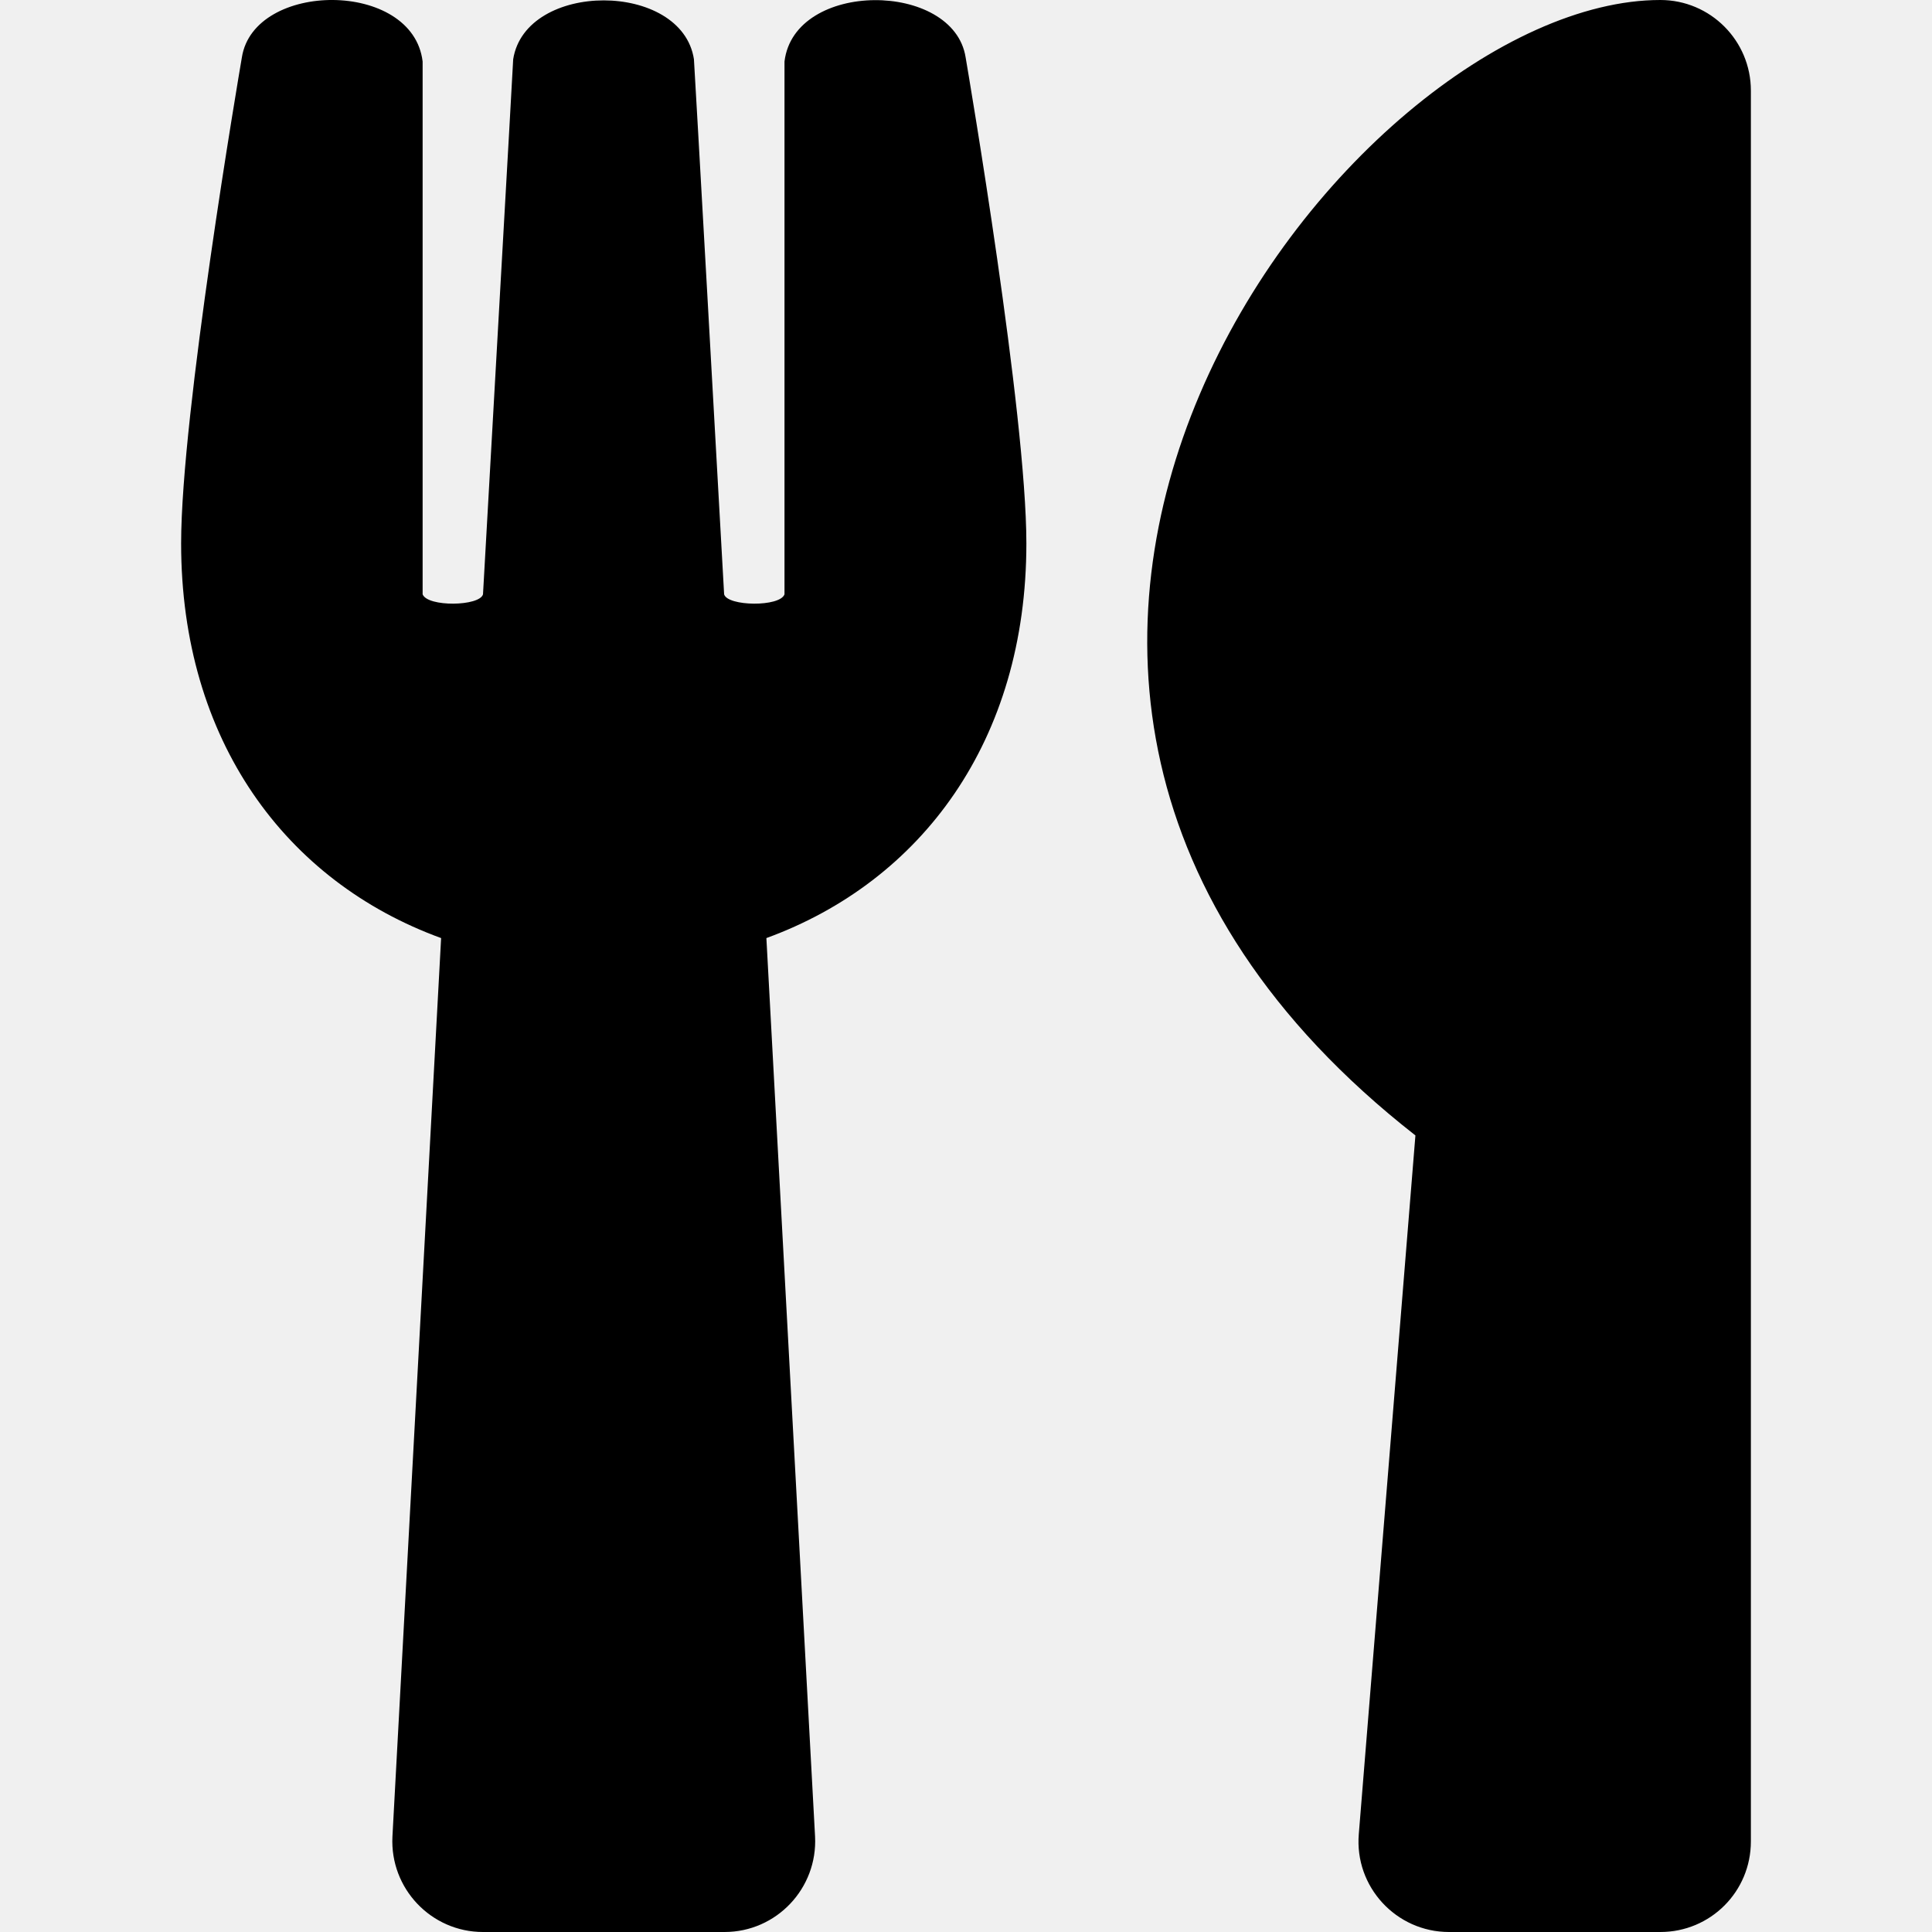
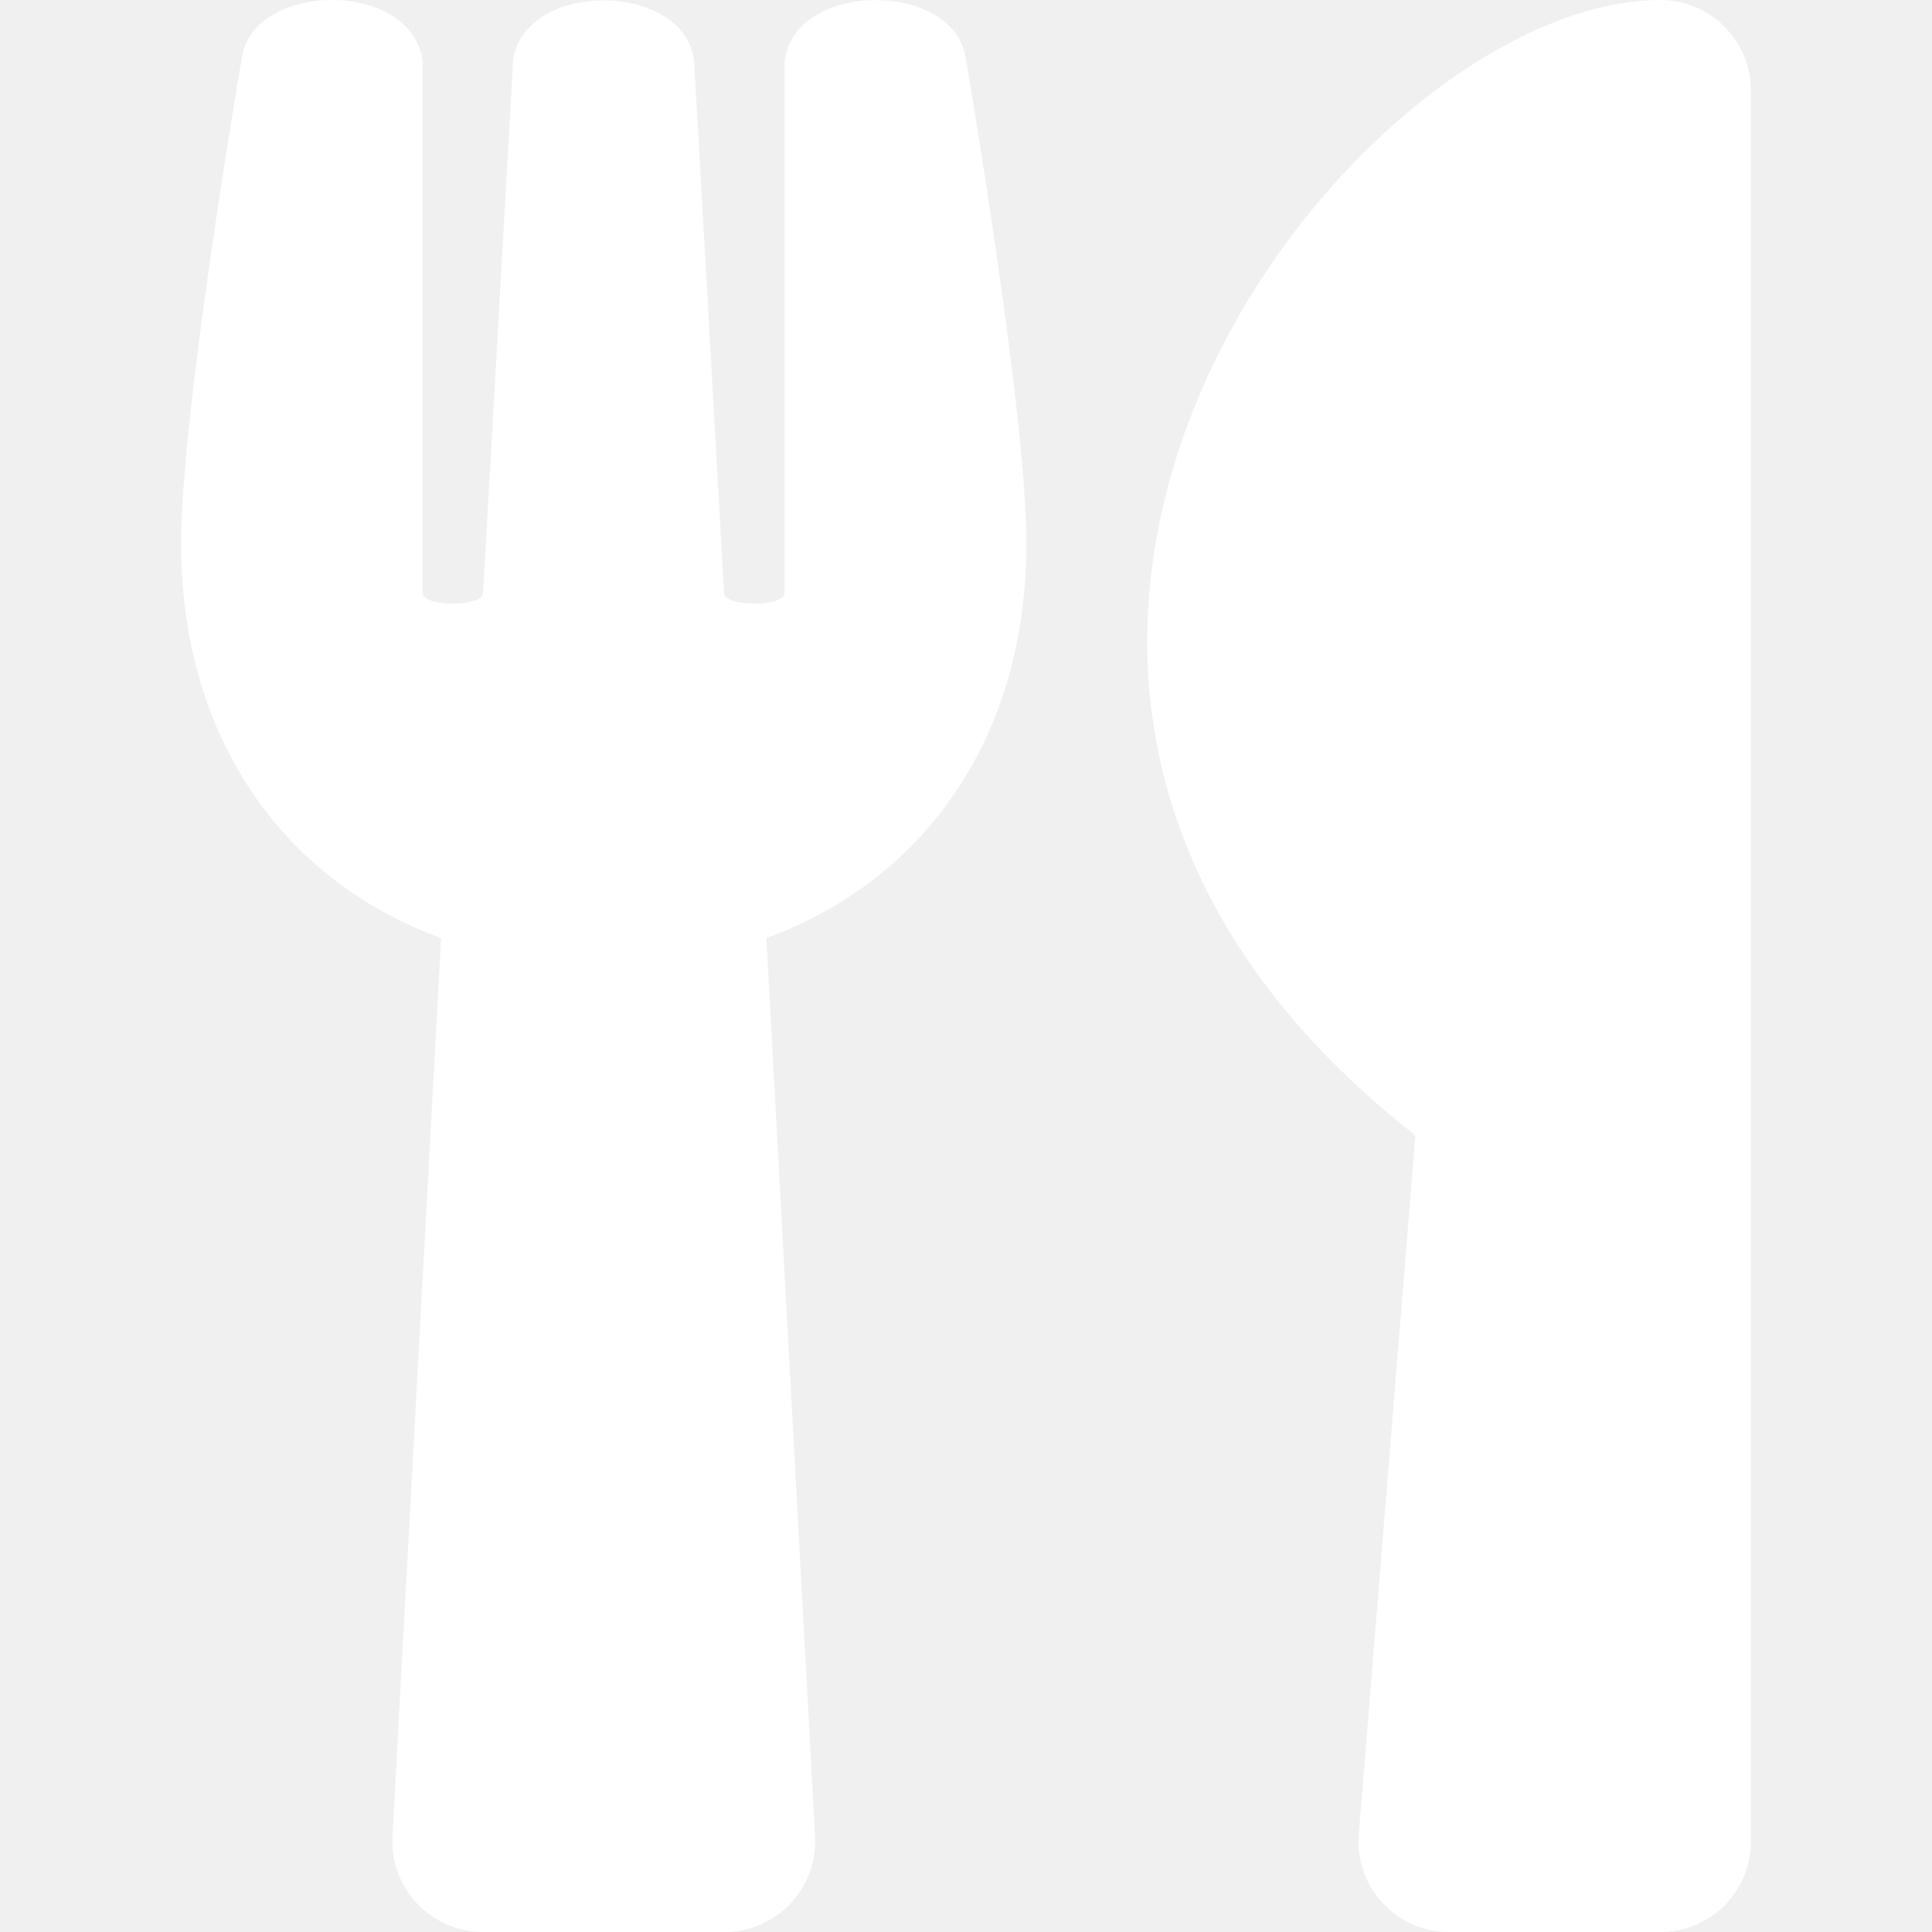
<svg xmlns="http://www.w3.org/2000/svg" aria-hidden="true" focusable="false" data-prefix="fas" data-icon="utensils" class="svg-inline--fa fa-utensils fa-w-13" role="img" viewBox="0 0 416 512" width="25" height="25">
-   <path fill="currentColor" d="M207.9 15.2c.8 4.7 16.1 94.5 16.1         128.8 0 52.3-27.8 89.6-68.9 104.6L168         486.7c.7 13.7-10.2 25.3-24 25.3H80c-13.7         0-24.7-11.5-24-25.3l12.9-238.1C27.7 233.6 0         196.2 0 144 0 109.6 15.3 19.9 16.1 15.2 19.3-5.1         61.4-5.4 64 16.3v141.2c1.3 3.4 15.1 3.2 16 0 1.4-25.3         7.9-139.2 8-141.8 3.3-20.8 44.7-20.8 47.9 0 .2 2.7 6.6         116.5 8 141.8.9 3.2 14.8 3.4 16 0V16.3c2.6-21.6 44.8-21.4         48-1.1zm119.2 285.7l-15 185.1c-1.2 14 9.9 26 23.9         26h56c13.3 0 24-10.7 24-24V24c0-13.2-10.7-24-24-24-82.5         0-221.4 178.5-64.9 300.9z">
+   <path fill="#fff" d="M207.9 15.2c.8 4.7 16.1 94.5 16.1         128.8 0 52.3-27.8 89.6-68.9 104.6L168         486.7c.7 13.7-10.2 25.3-24 25.3H80c-13.7         0-24.7-11.5-24-25.3l12.9-238.1C27.7 233.6 0         196.2 0 144 0 109.6 15.3 19.9 16.1 15.2 19.3-5.1         61.4-5.4 64 16.3v141.2c1.3 3.4 15.1 3.2 16 0 1.4-25.3         7.9-139.2 8-141.8 3.3-20.8 44.7-20.8 47.9 0 .2 2.7 6.6         116.5 8 141.8.9 3.2 14.8 3.4 16 0V16.3c2.6-21.6 44.8-21.4         48-1.1zm119.2 285.7l-15 185.1c-1.2 14 9.9 26 23.9         26h56c13.3 0 24-10.7 24-24V24c0-13.2-10.7-24-24-24-82.5         0-221.4 178.5-64.9 300.9z">
    </path>
</svg>
